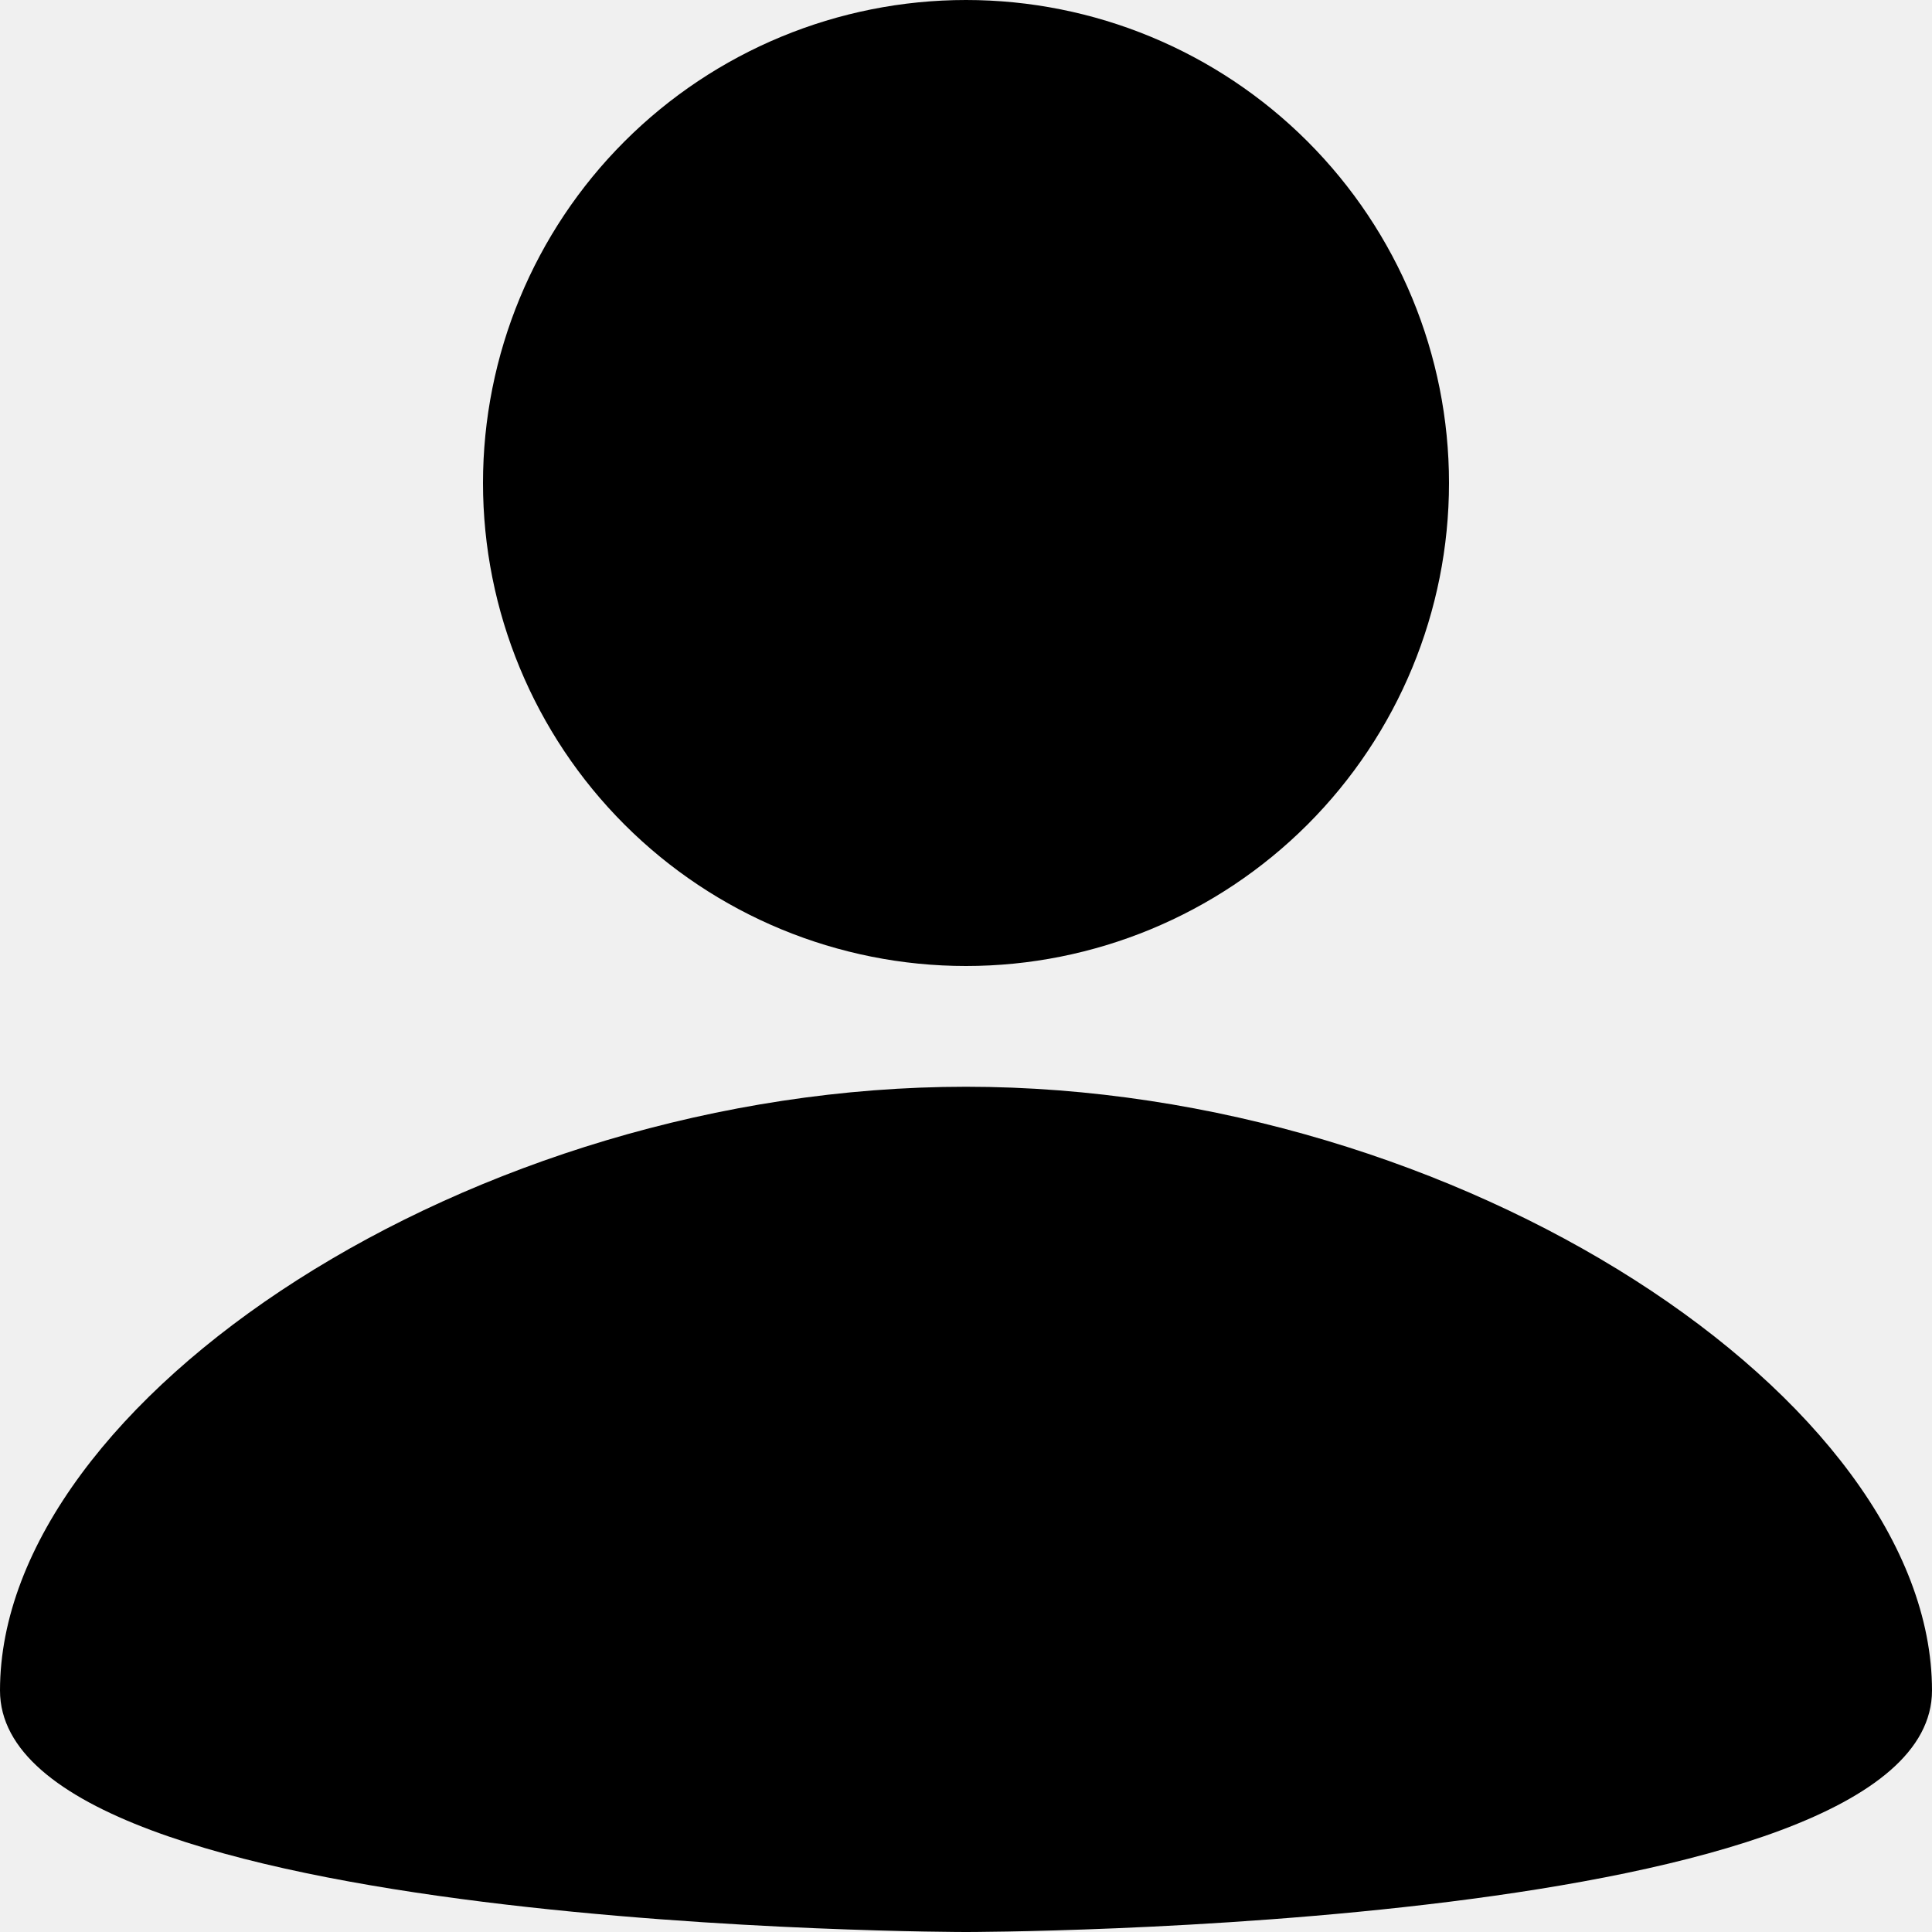
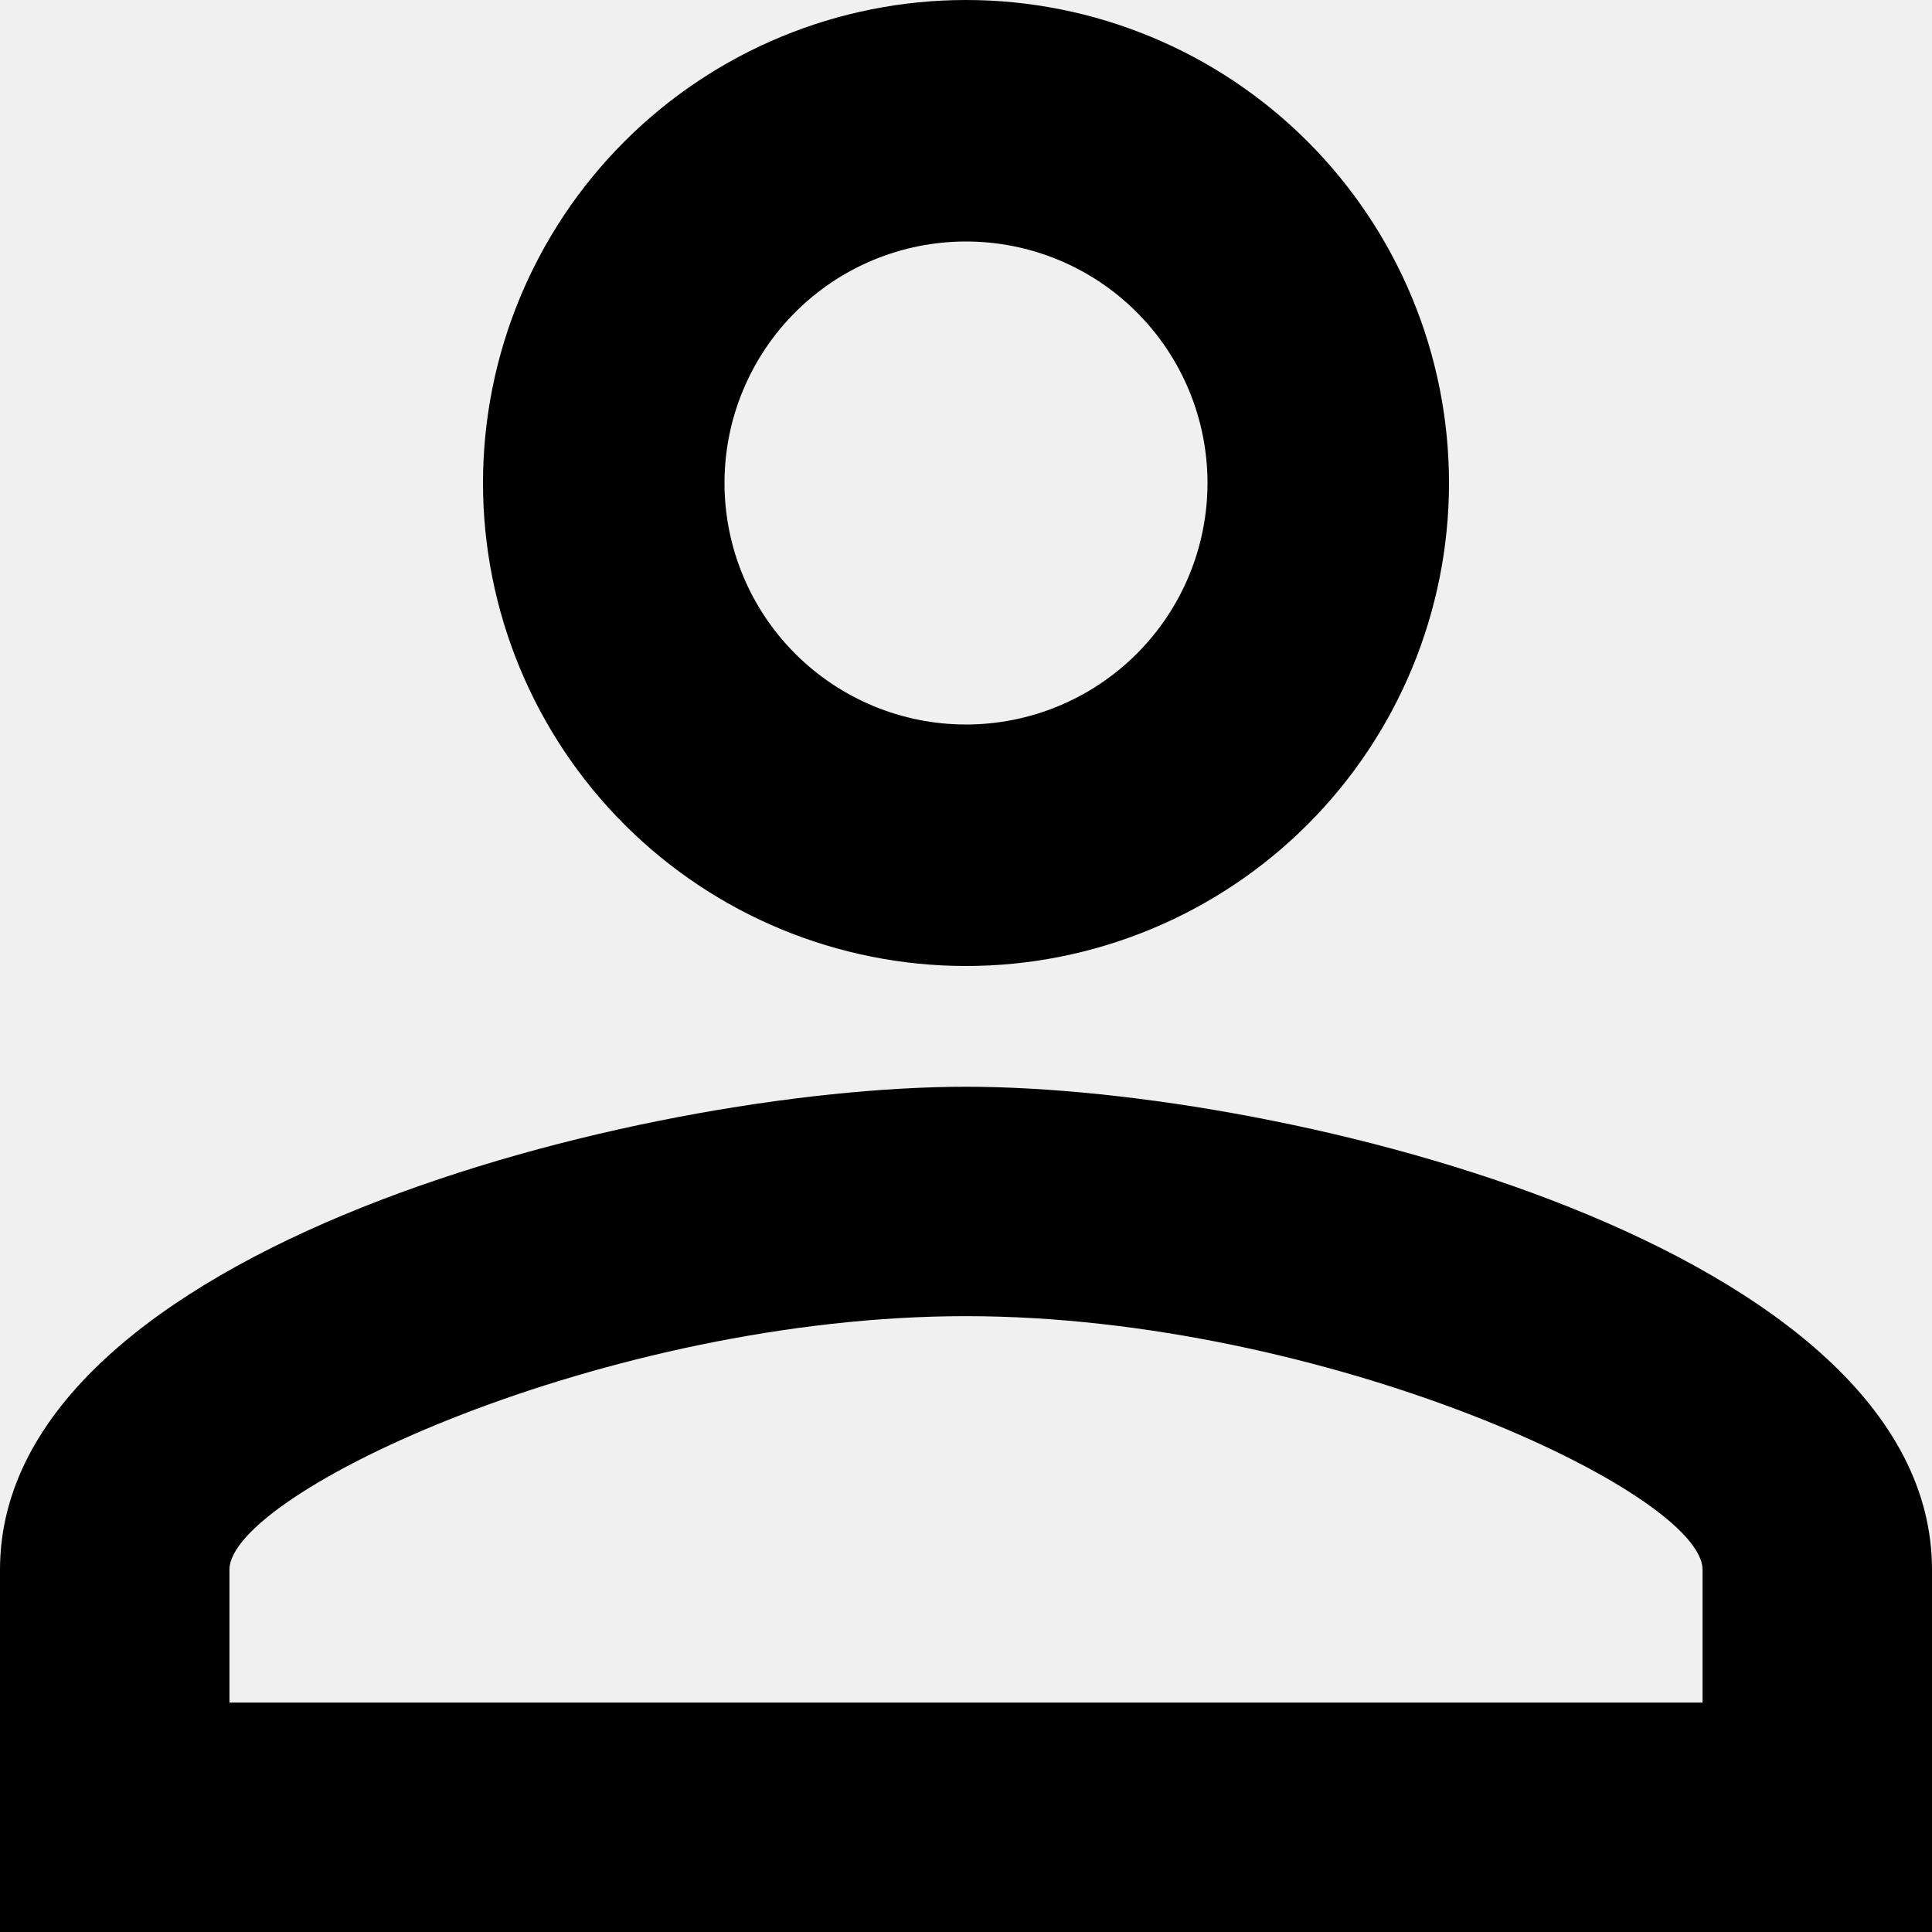
<svg xmlns="http://www.w3.org/2000/svg" width="50" height="50" viewBox="0 0 50 50" fill="none">
-   <g clip-path="url(#clip0_61_3)">
-     <path d="M25 0C28.315 0 31.495 1.317 33.839 3.661C36.183 6.005 37.5 9.185 37.5 12.5C37.5 15.815 36.183 18.995 33.839 21.339C31.495 23.683 28.315 25 25 25C21.685 25 18.505 23.683 16.161 21.339C13.817 18.995 12.5 15.815 12.5 12.5C12.5 9.185 13.817 6.005 16.161 3.661C18.505 1.317 21.685 0 25 0ZM25 50C25 50 50 50 50 43.75C50 36.25 37.812 28.125 25 28.125C12.188 28.125 0 36.25 0 43.75C0 50 25 50 25 50Z" fill="black" />
+   <g clip-path="url(#clip0_78_3)">
+     <path d="M25 0C28.315 0 31.495 1.317 33.839 3.661C36.183 6.005 37.5 9.185 37.5 12.5C37.5 15.815 36.183 18.995 33.839 21.339C31.495 23.683 28.315 25 25 25C21.685 25 18.505 23.683 16.161 21.339C13.817 18.995 12.5 15.815 12.5 12.5C12.5 9.185 13.817 6.005 16.161 3.661C18.505 1.317 21.685 0 25 0ZM25 6.25C23.342 6.25 21.753 6.908 20.581 8.081C19.409 9.253 18.75 10.842 18.75 12.5C18.75 14.158 19.409 15.747 20.581 16.919C21.753 18.091 23.342 18.75 25 18.75C26.658 18.75 28.247 18.091 29.419 16.919C30.591 15.747 31.25 14.158 31.25 12.5C31.25 10.842 30.591 9.253 29.419 8.081C28.247 6.908 26.658 6.25 25 6.25ZM25 28.125C33.344 28.125 50 32.281 50 40.625V50H0V40.625C0 32.281 16.656 28.125 25 28.125ZM25 34.062C15.719 34.062 5.938 38.625 5.938 40.625V44.062H44.062V40.625C44.062 38.625 34.281 34.062 25 34.062Z" fill="black" />
  </g>
  <defs>
-     <clipPath id="clip0_61_3">
+     <clipPath id="clip0_78_3">
      <rect width="50" height="50" fill="white" />
    </clipPath>
  </defs>
</svg>
